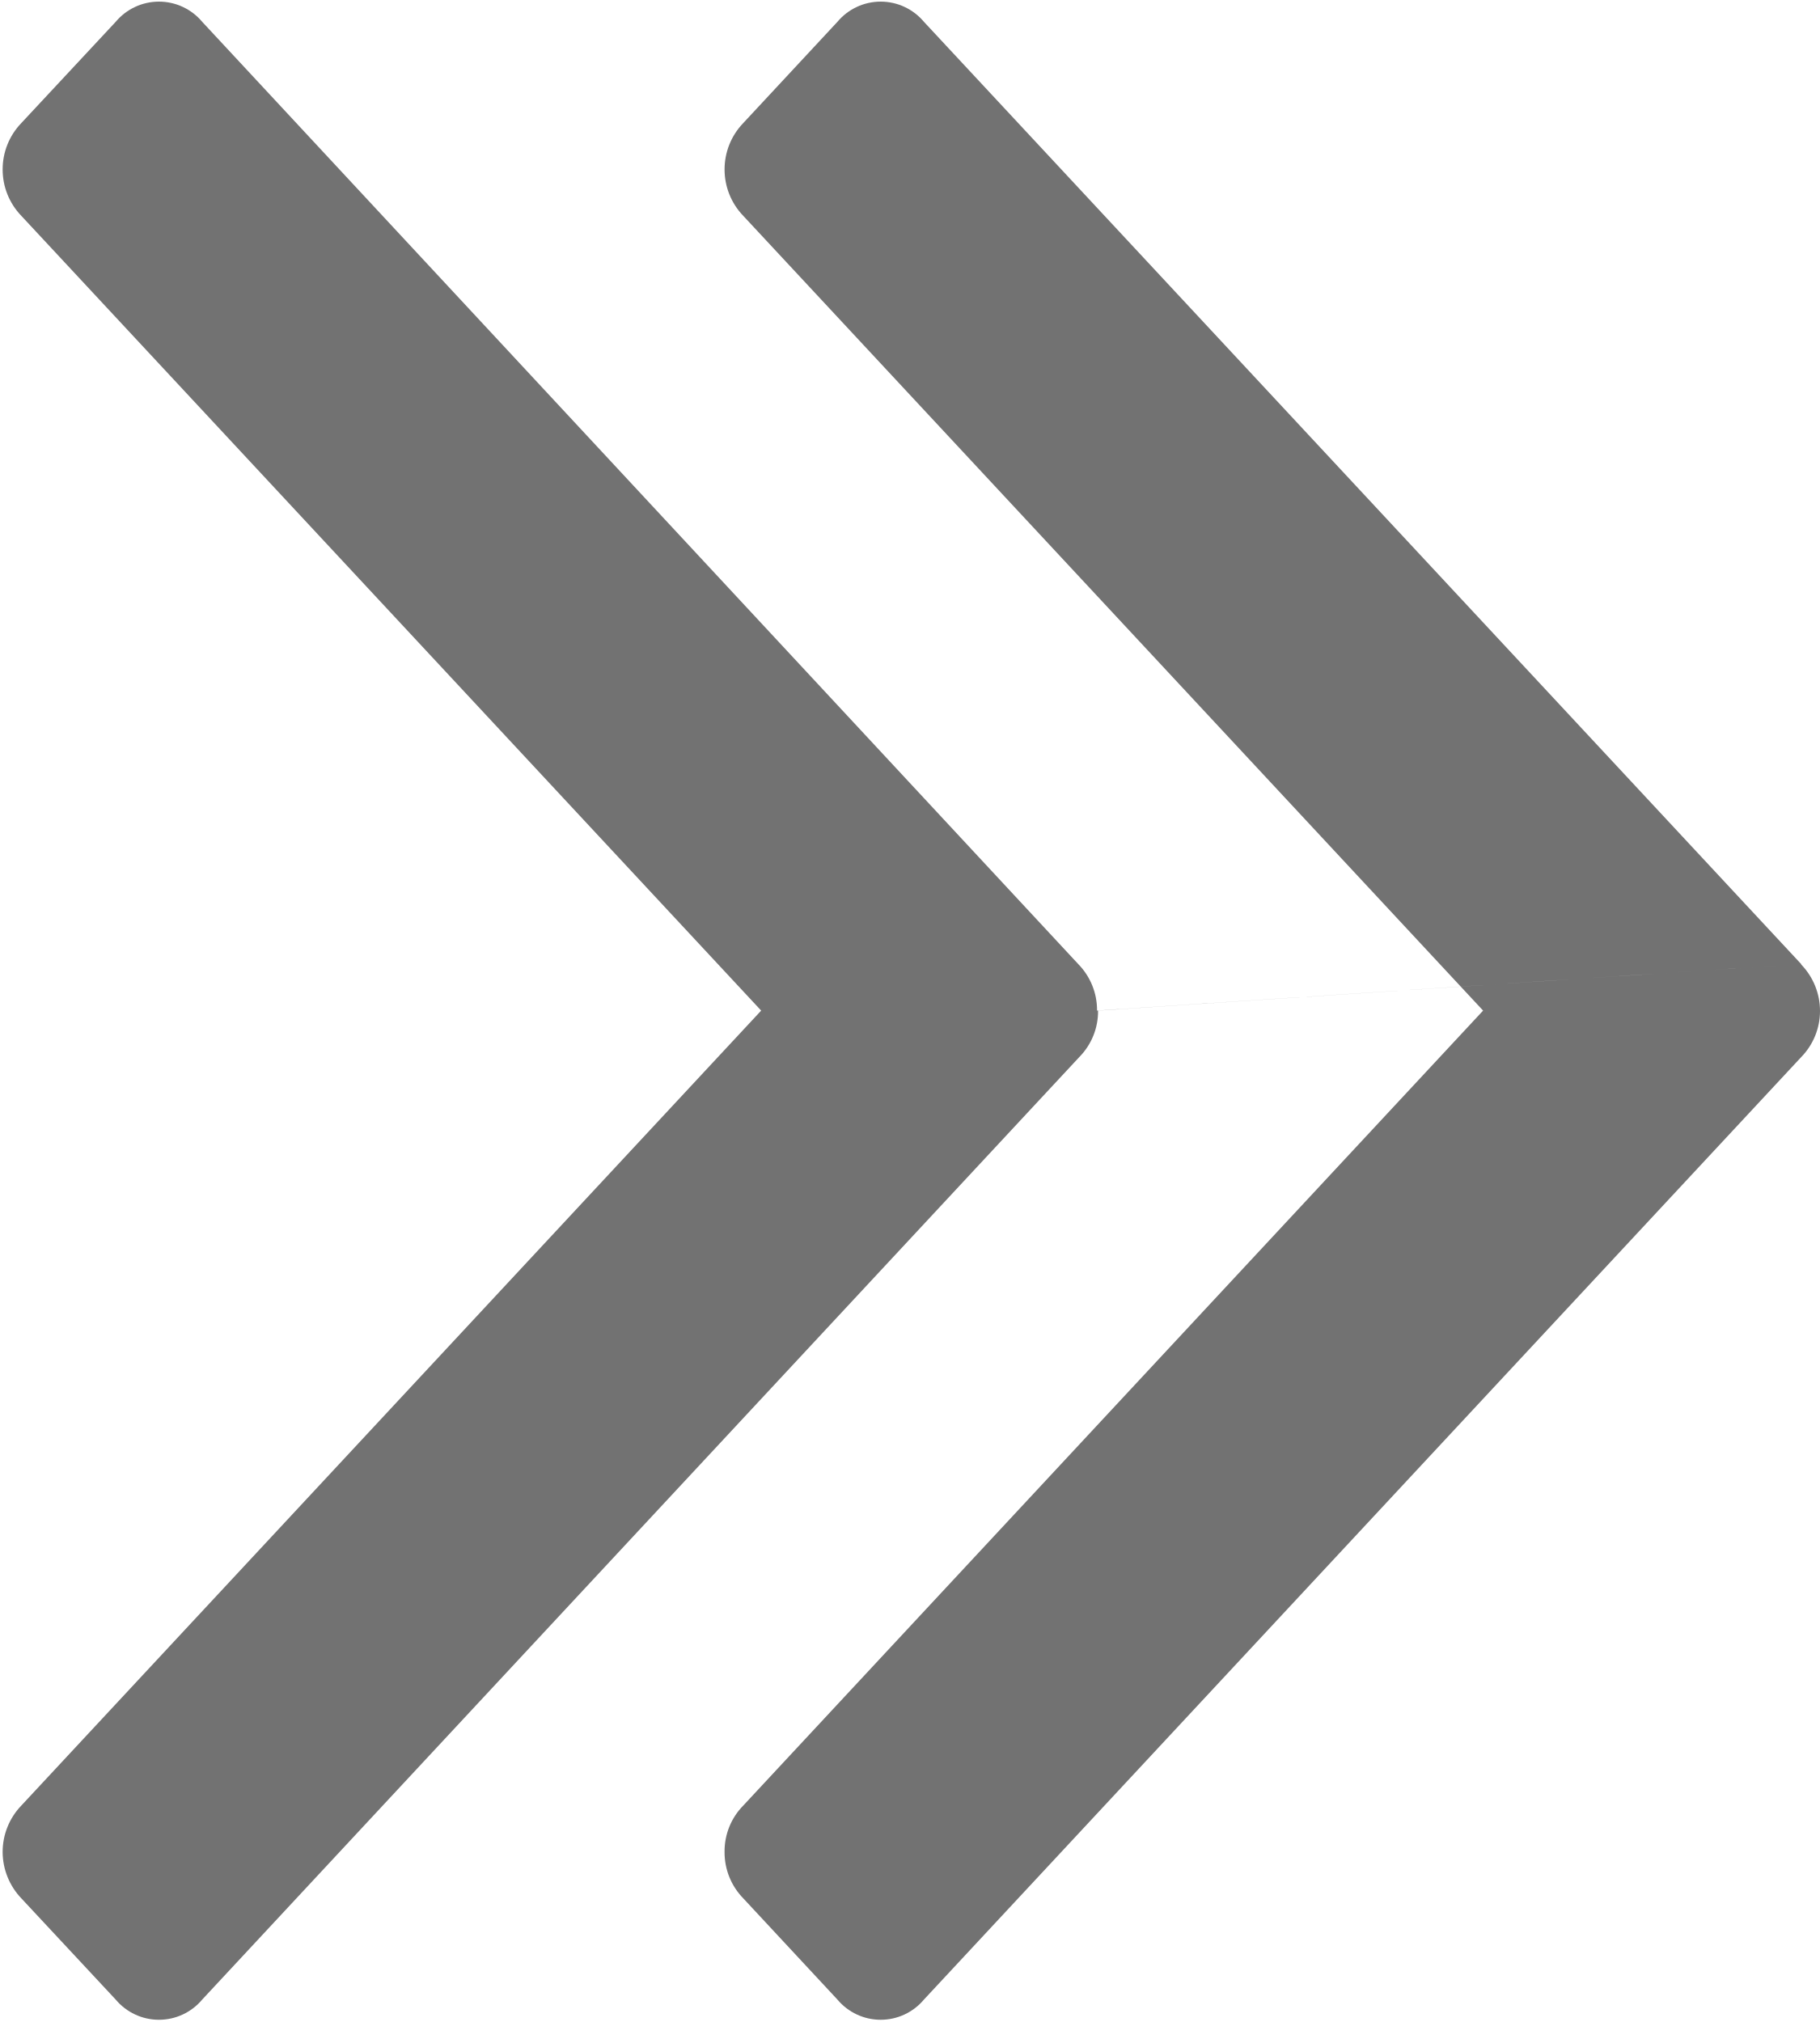
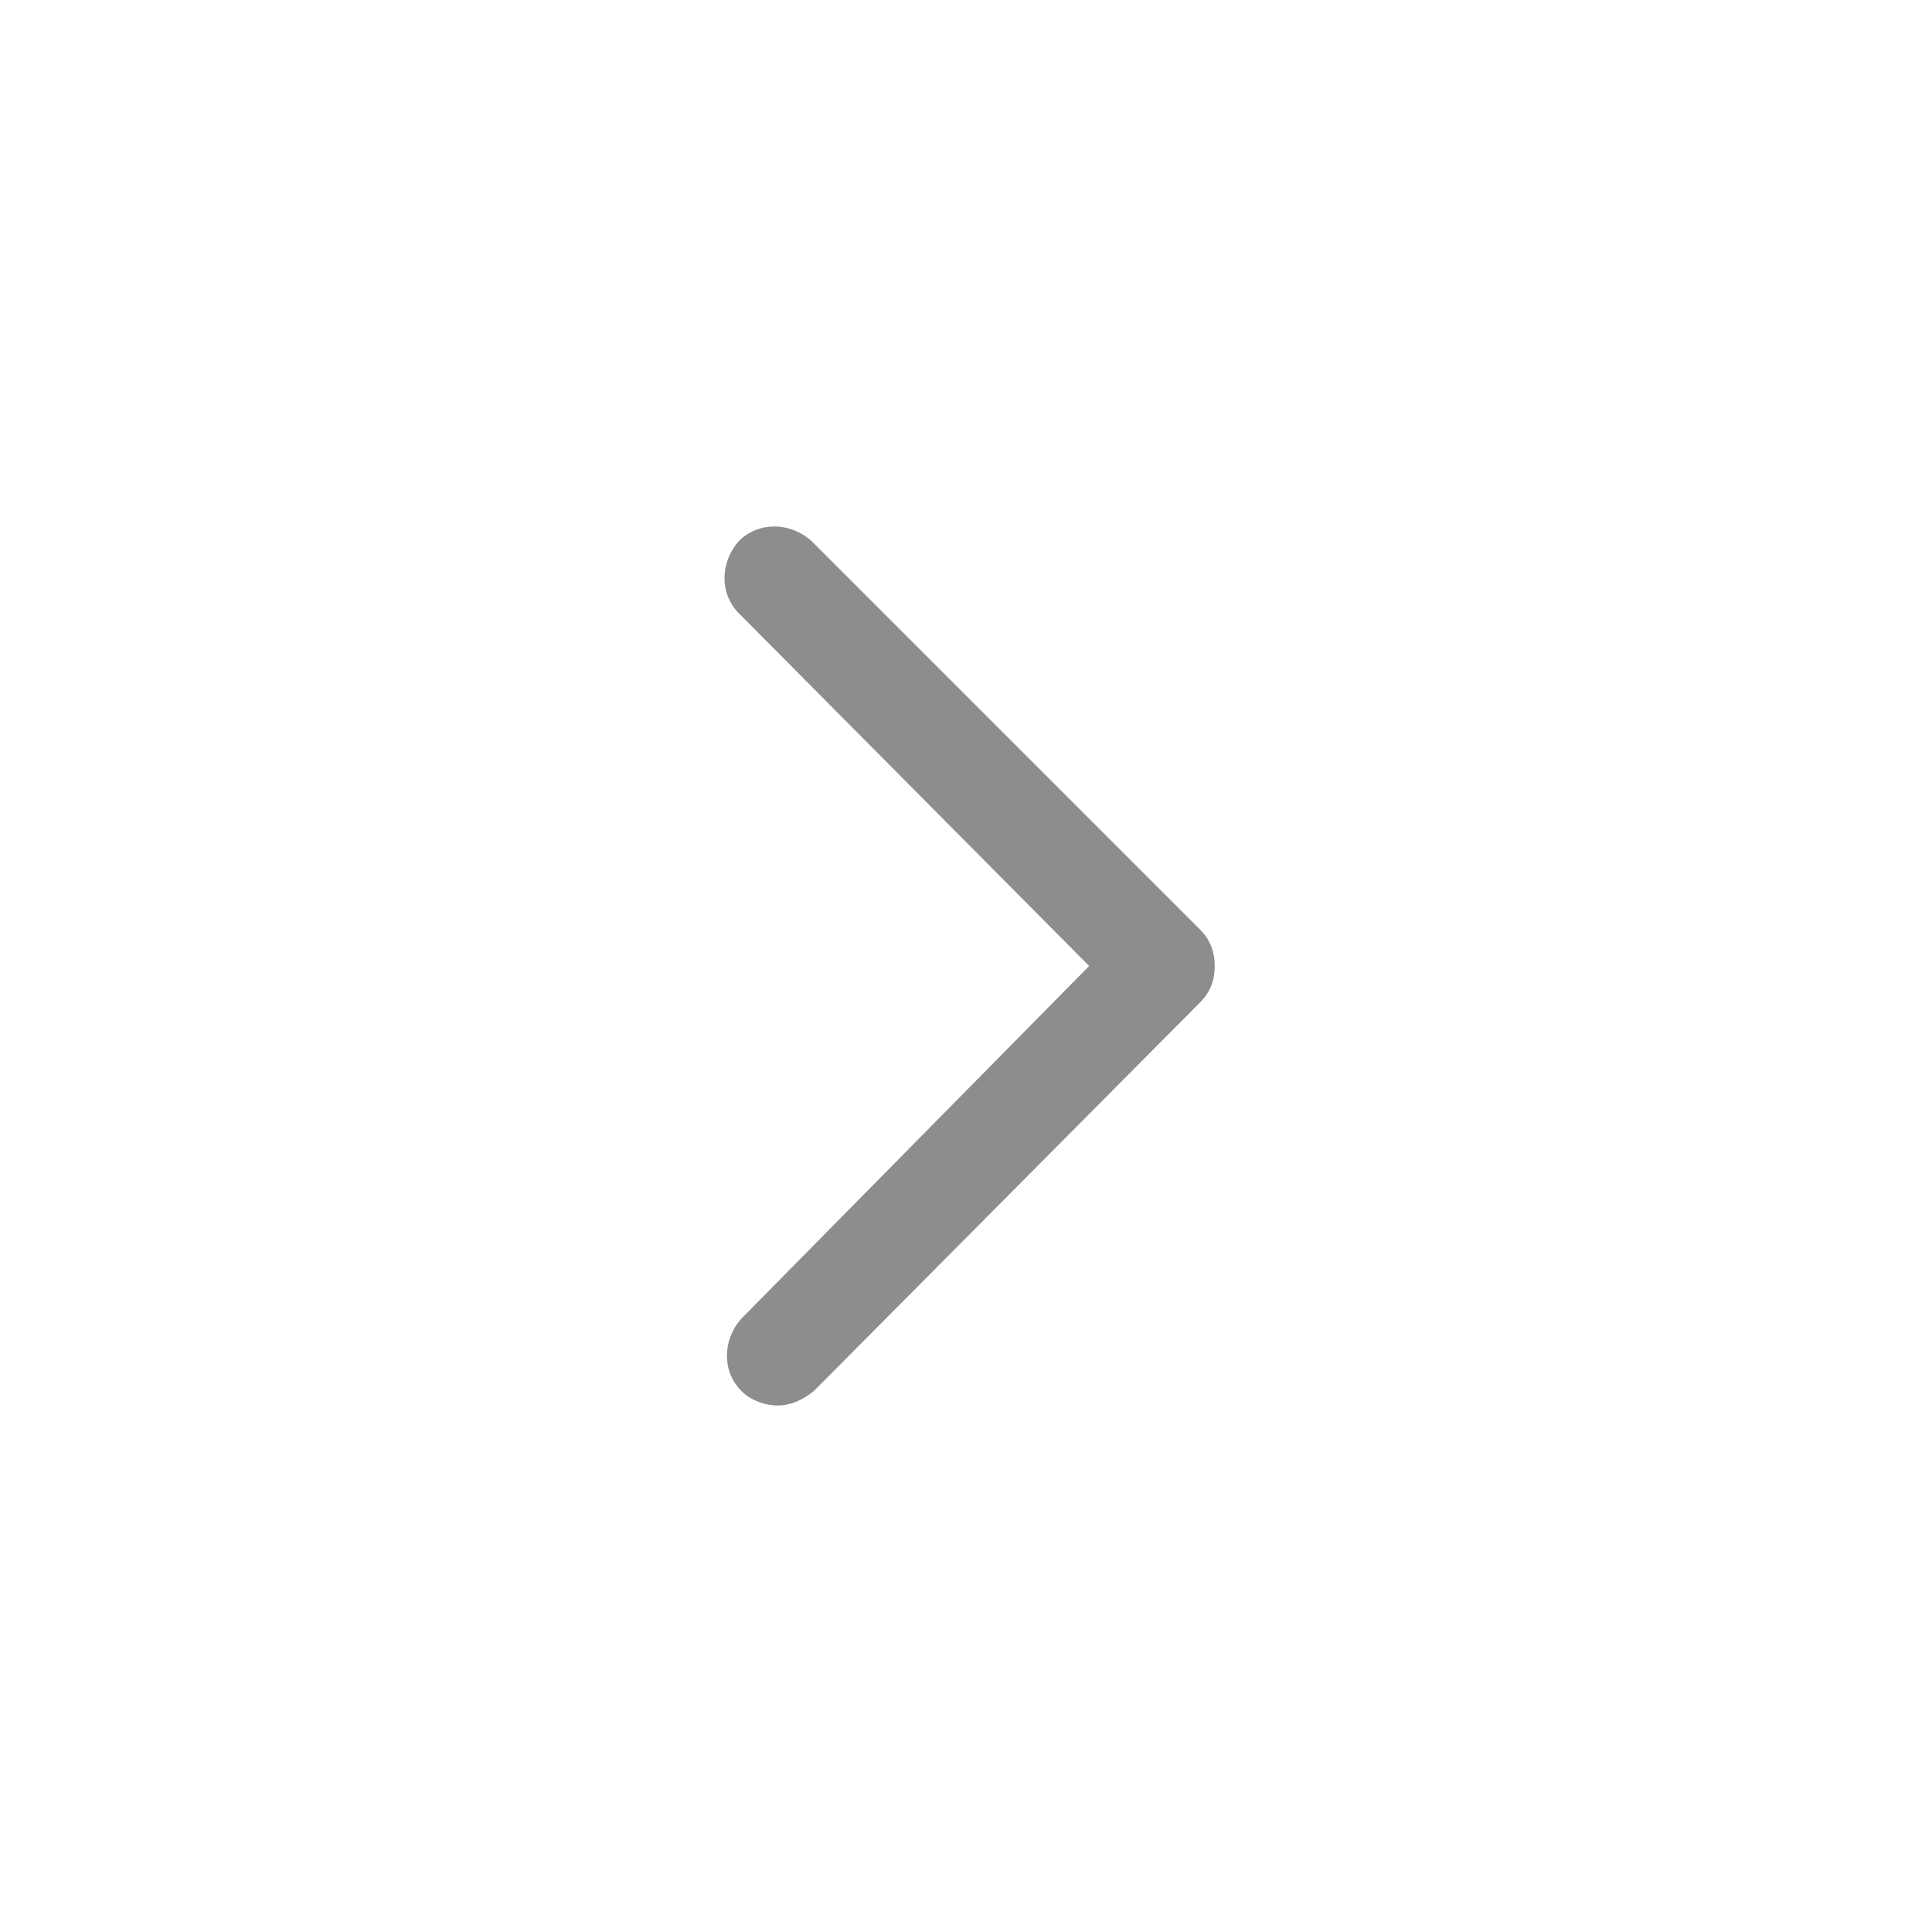
- <svg xmlns="http://www.w3.org/2000/svg" width="9" height="10">
-   <path d="M8.907 4.768L4.569.108a.279.279 0 00-.428 0l-.465.5a.331.331 0 000 .46l3.658 3.93-3.658 3.931a.322.322 0 00-.093.23.325.325 0 00.093.23l.465.5a.279.279 0 00.428 0l4.338-4.661A.326.326 0 009 5a.33.33 0 00-.093-.23zm0 0l-3.482.23a.325.325 0 00-.093-.23L1 .108a.279.279 0 00-.428 0l-.466.5a.331.331 0 000 .46l3.658 3.93L.106 8.929a.331.331 0 00-.093.23.334.334 0 00.093.23l.466.5a.279.279 0 00.428 0l4.337-4.661a.322.322 0 00.093-.23zm0 0" fill="#727272" fill-rule="evenodd" />
+ <svg xmlns="http://www.w3.org/2000/svg" fill="#8d8d8d" width="50" height="50" viewBox="-12 0 32 32">
+   <path d="M.88 23.28c-.2 0-.44-.08-.6-.24-.32-.32-.32-.84 0-1.2L6.04 16l-5.8-5.84c-.32-.32-.32-.84 0-1.2.32-.32.84-.32 1.2 0l6.44 6.44c.16.16.24.36.24.6s-.08.44-.24.6l-6.4 6.44c-.2.16-.4.24-.6.24z" />
</svg>
